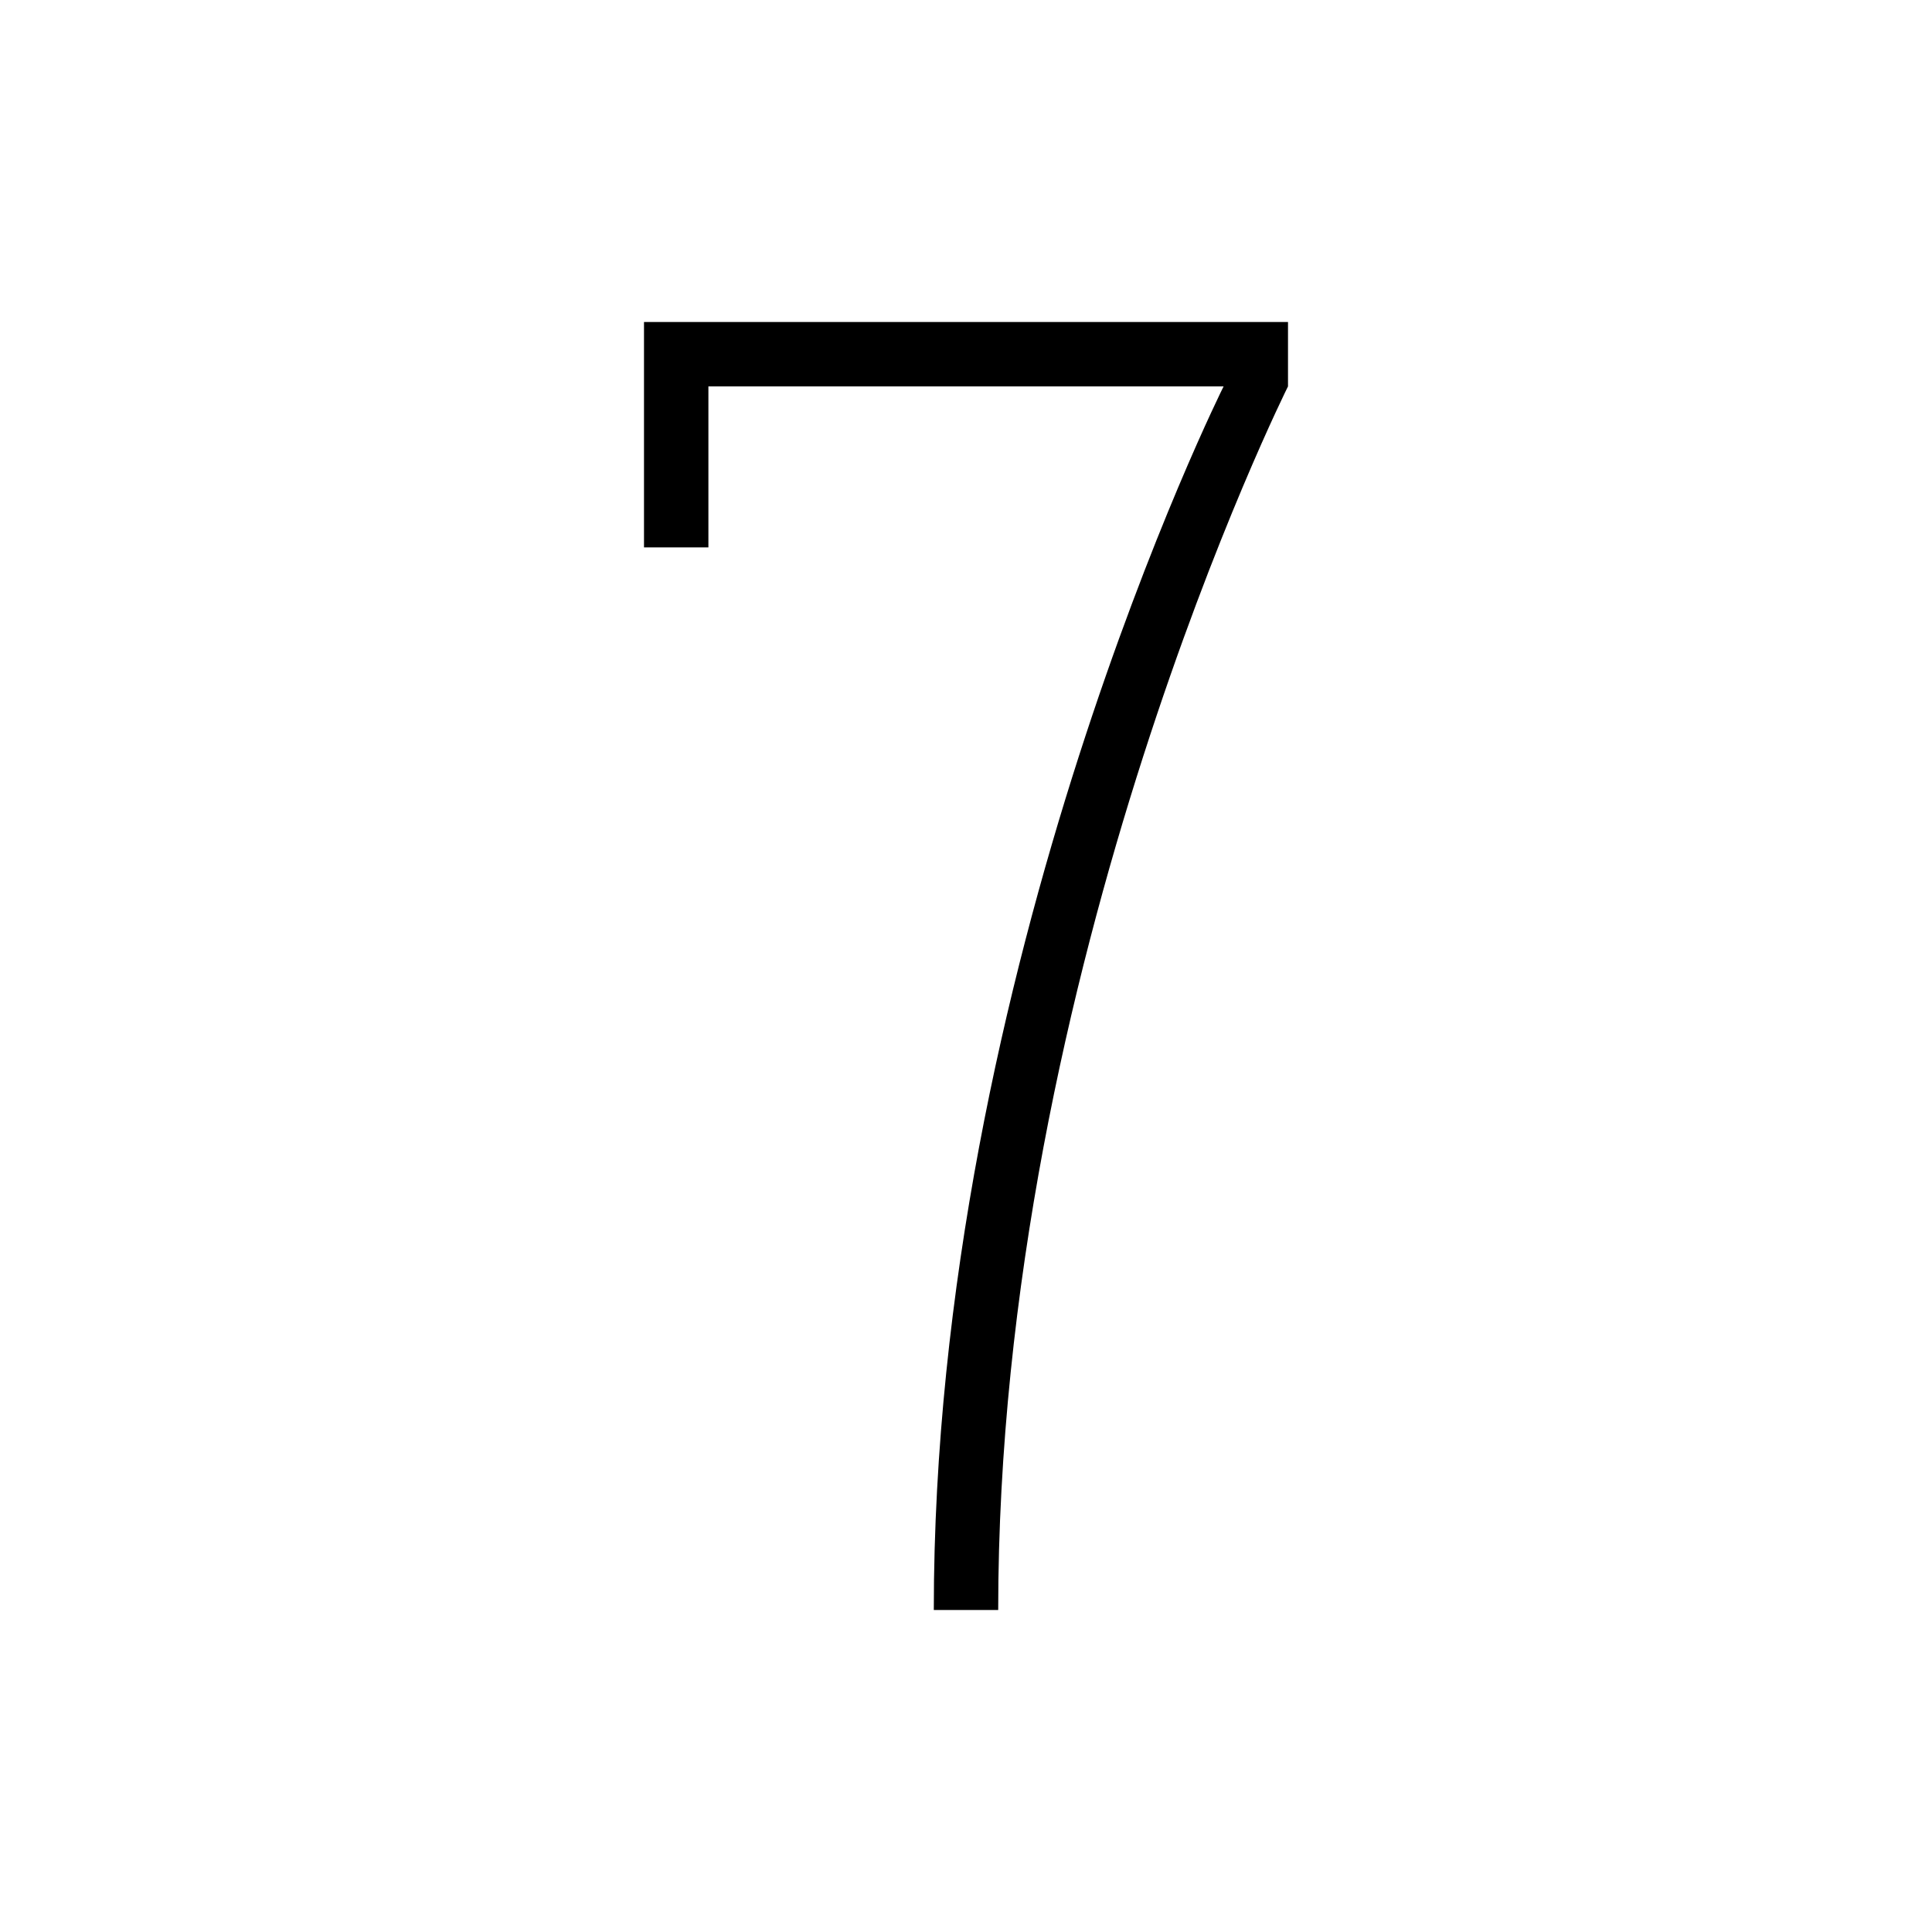
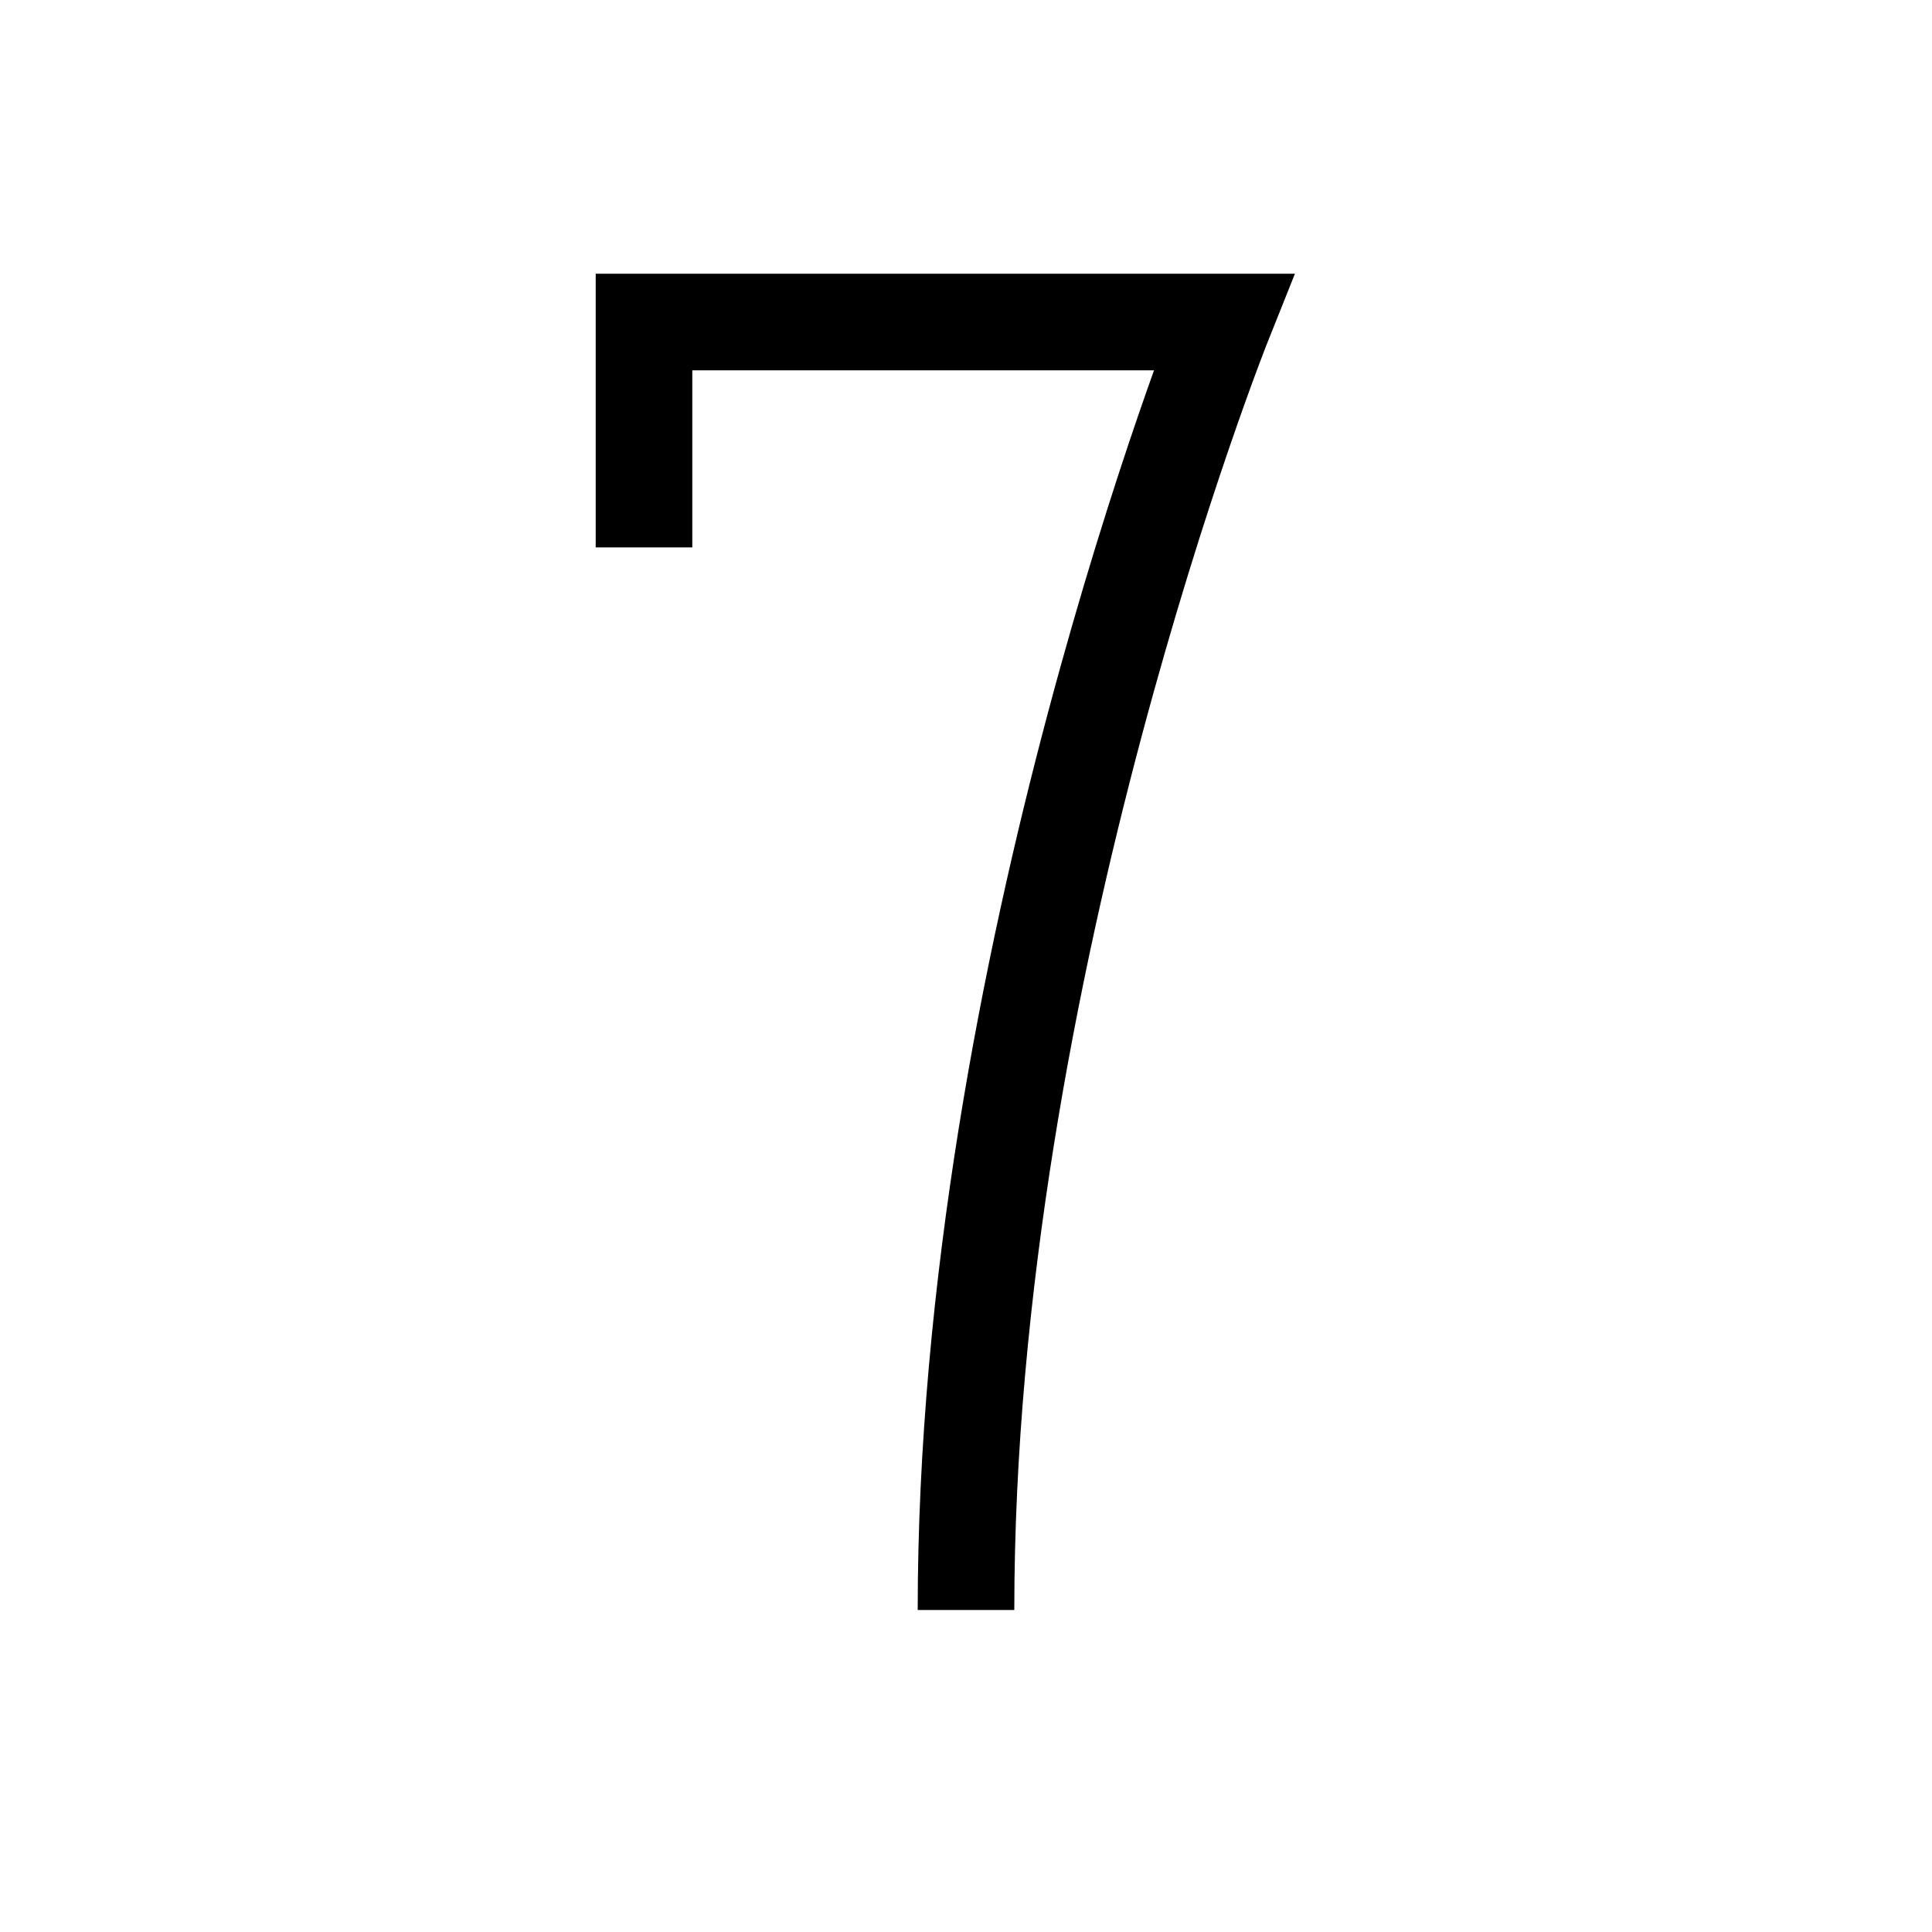
<svg xmlns="http://www.w3.org/2000/svg" viewBox="0 0 60 60" version="1.1">
-   <path id="7" d="         M 20,10         L 40,10         L 40,12         C 40,12 31,30 31,50         L 29,50         C 29,30 38,12 38,12         L 22,12         L 22,17         L 20,17         Z     " />
+   <style>
+         .a {
+             fill: none;
+             stroke: black;
+             stroke-width: 3;
+         }
+     </style>
+   <path d="         M 20,17         L 20,10         L 38,10         C 38,10 30,30 30,50     " class="a" />
</svg>
